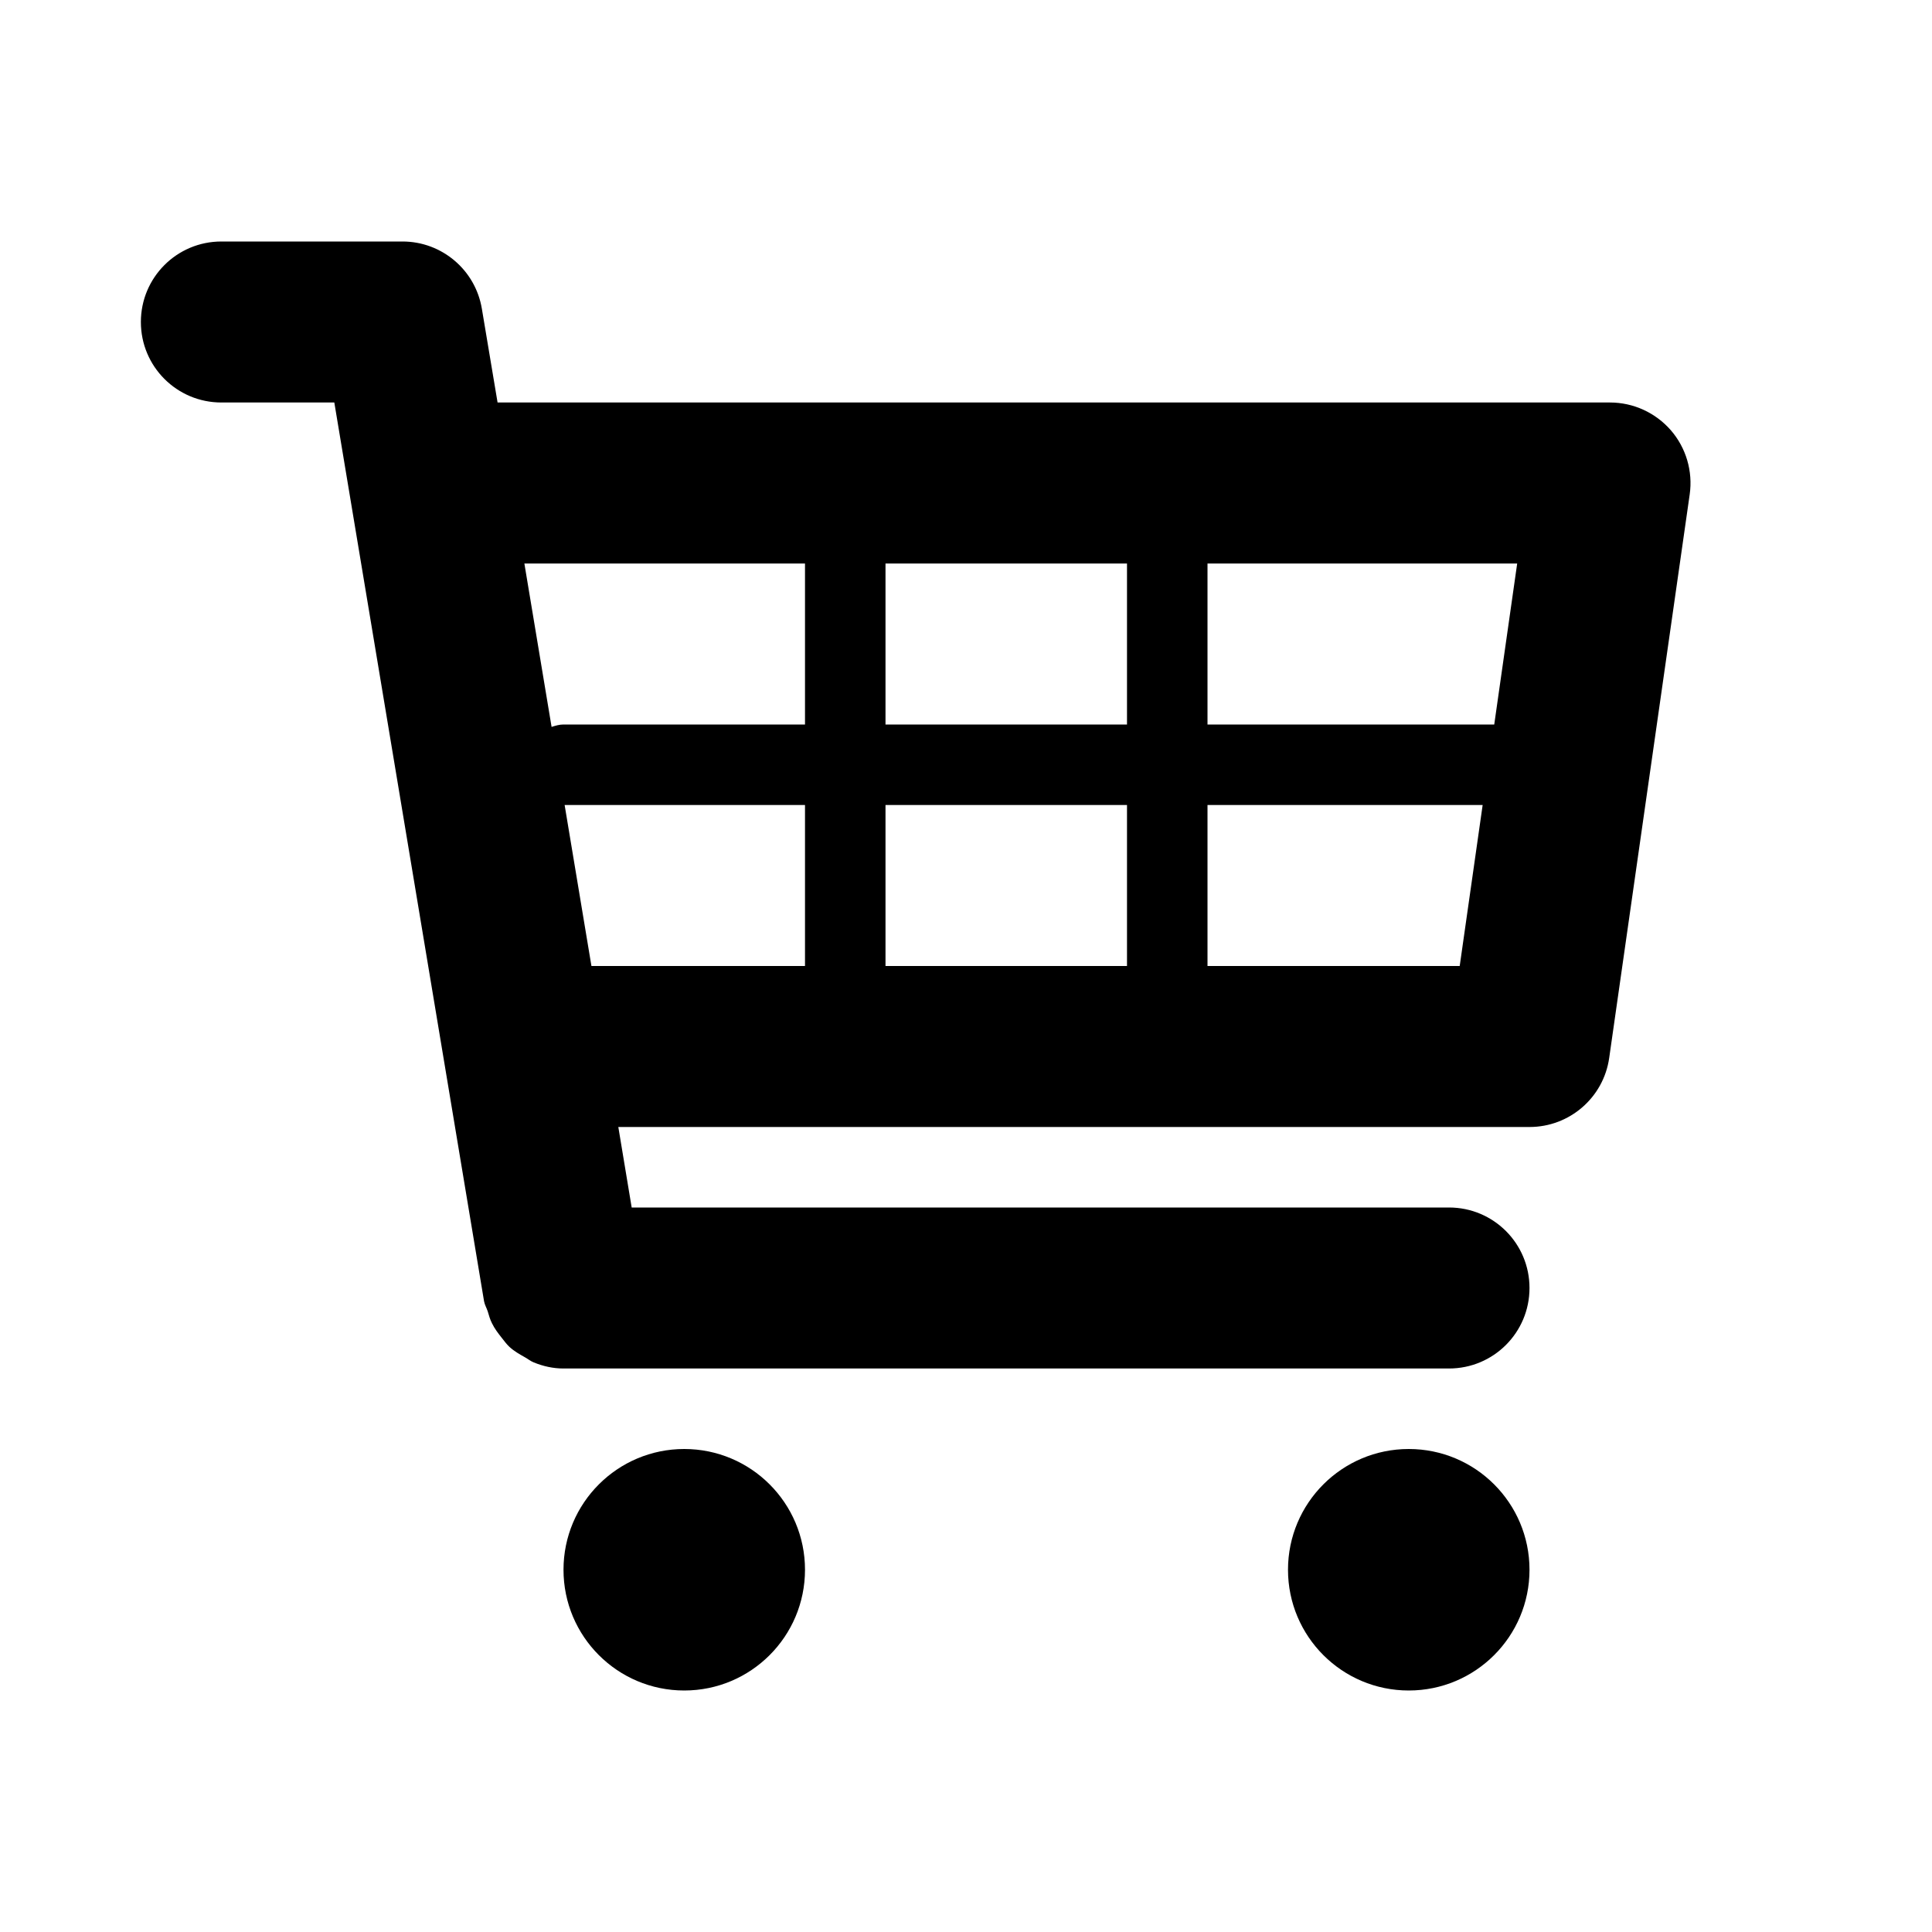
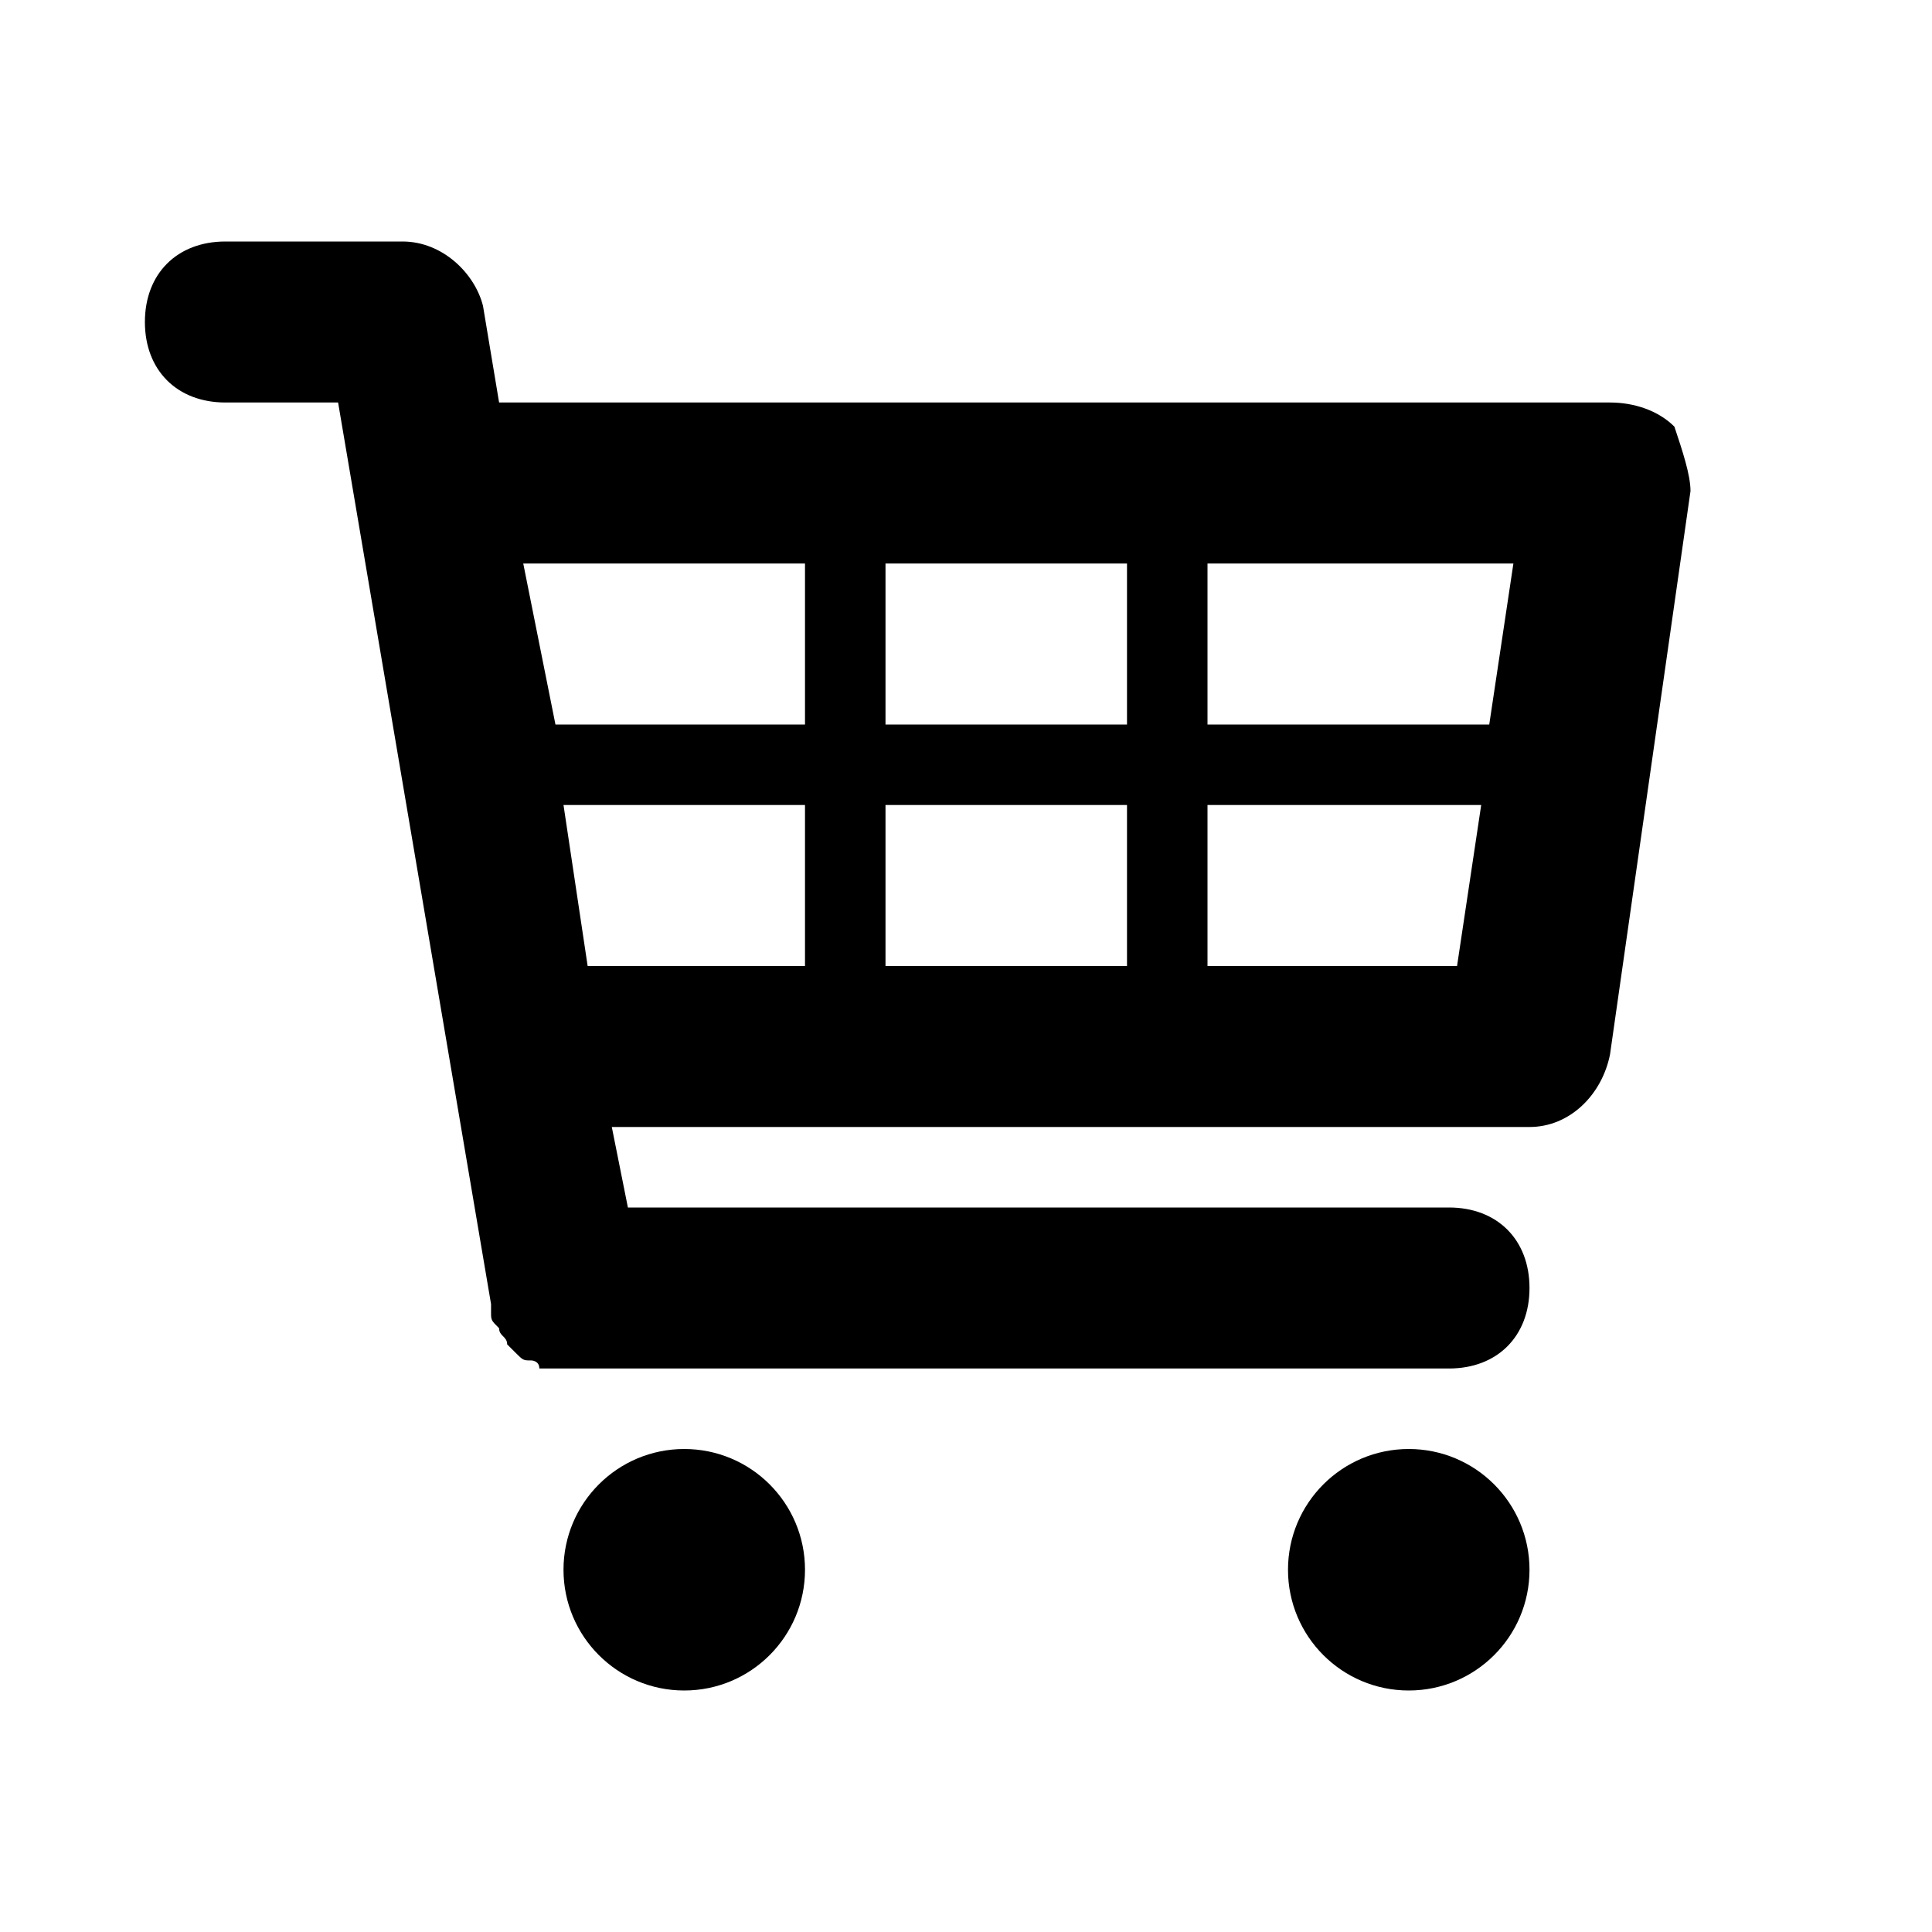
- <svg xmlns="http://www.w3.org/2000/svg" baseProfile="tiny" height="24px" version="1.2" viewBox="0 0 24 24" width="24px" xml:space="preserve">
-   <g id="Layer_1">
-     <g>
-       <path d="M20.756,5.345C20.565,5.126,20.29,5,20,5H6.181L5.986,3.836C5.906,3.354,5.489,3,5,3H2.75c-0.553,0-1,0.447-1,1    s0.447,1,1,1h1.403l1.86,11.164c0.008,0.045,0.031,0.082,0.045,0.124c0.016,0.053,0.029,0.103,0.054,0.151    c0.032,0.066,0.075,0.122,0.12,0.179c0.031,0.039,0.059,0.078,0.095,0.112c0.058,0.054,0.125,0.092,0.193,0.13    c0.038,0.021,0.071,0.049,0.112,0.065C6.748,16.972,6.87,17,6.999,17C7,17,18,17,18,17c0.553,0,1-0.447,1-1s-0.447-1-1-1H7.847    l-0.166-1H19c0.498,0,0.92-0.366,0.99-0.858l1-7C21.031,5.854,20.945,5.563,20.756,5.345z M18.847,7l-0.285,2H15V7H18.847z M14,7    v2h-3V7H14z M14,10v2h-3v-2H14z M10,7v2H7C6.947,9,6.899,9.015,6.852,9.03L6.514,7H10z M7.014,10H10v2H7.347L7.014,10z M15,12v-2    h3.418l-0.285,2H15z" />
-       <circle cx="8.5" cy="19.5" r="1.5" />
-       <circle cx="17.5" cy="19.5" r="1.5" />
-     </g>
-   </g>
+ <svg xmlns="http://www.w3.org/2000/svg" height="24" viewBox="0 0 24 24" width="24">
+   <path d="M20.8 5.3C20.6 5.1 20.3 5 20 5H6.2L6 3.8C5.9 3.4 5.5 3 5 3H2.8c-0.6 0-1 0.4-1 1s0.4 1 1 1h1.4l1.9 11.2c0 0 0 0.1 0 0.1 0 0.1 0 0.1 0.1 0.2 0 0.1 0.1 0.1 0.1 0.2 0 0 0.1 0.1 0.1 0.1 0.1 0.1 0.1 0.1 0.2 0.1 0 0 0.1 0 0.1 0.1C6.7 17 6.9 17 7 17 7 17 18 17 18 17c0.6 0 1-0.4 1-1s-0.4-1-1-1H7.8l-0.2-1H19c0.5 0 0.9-0.4 1-0.9l1-7C21 5.9 20.9 5.6 20.8 5.3zM18.8 7l-0.3 2H15V7H18.8zM14 7v2h-3V7H14zM14 10v2h-3v-2H14zM10 7v2H7C6.9 9 6.9 9 6.9 9L6.5 7H10zM7 10H10v2H7.3L7 10zM15 12v-2h3.4l-0.3 2H15z" />
+   <circle cx="8.5" cy="19.5" r="1.5" />
+   <circle cx="17.5" cy="19.5" r="1.5" />
</svg>
